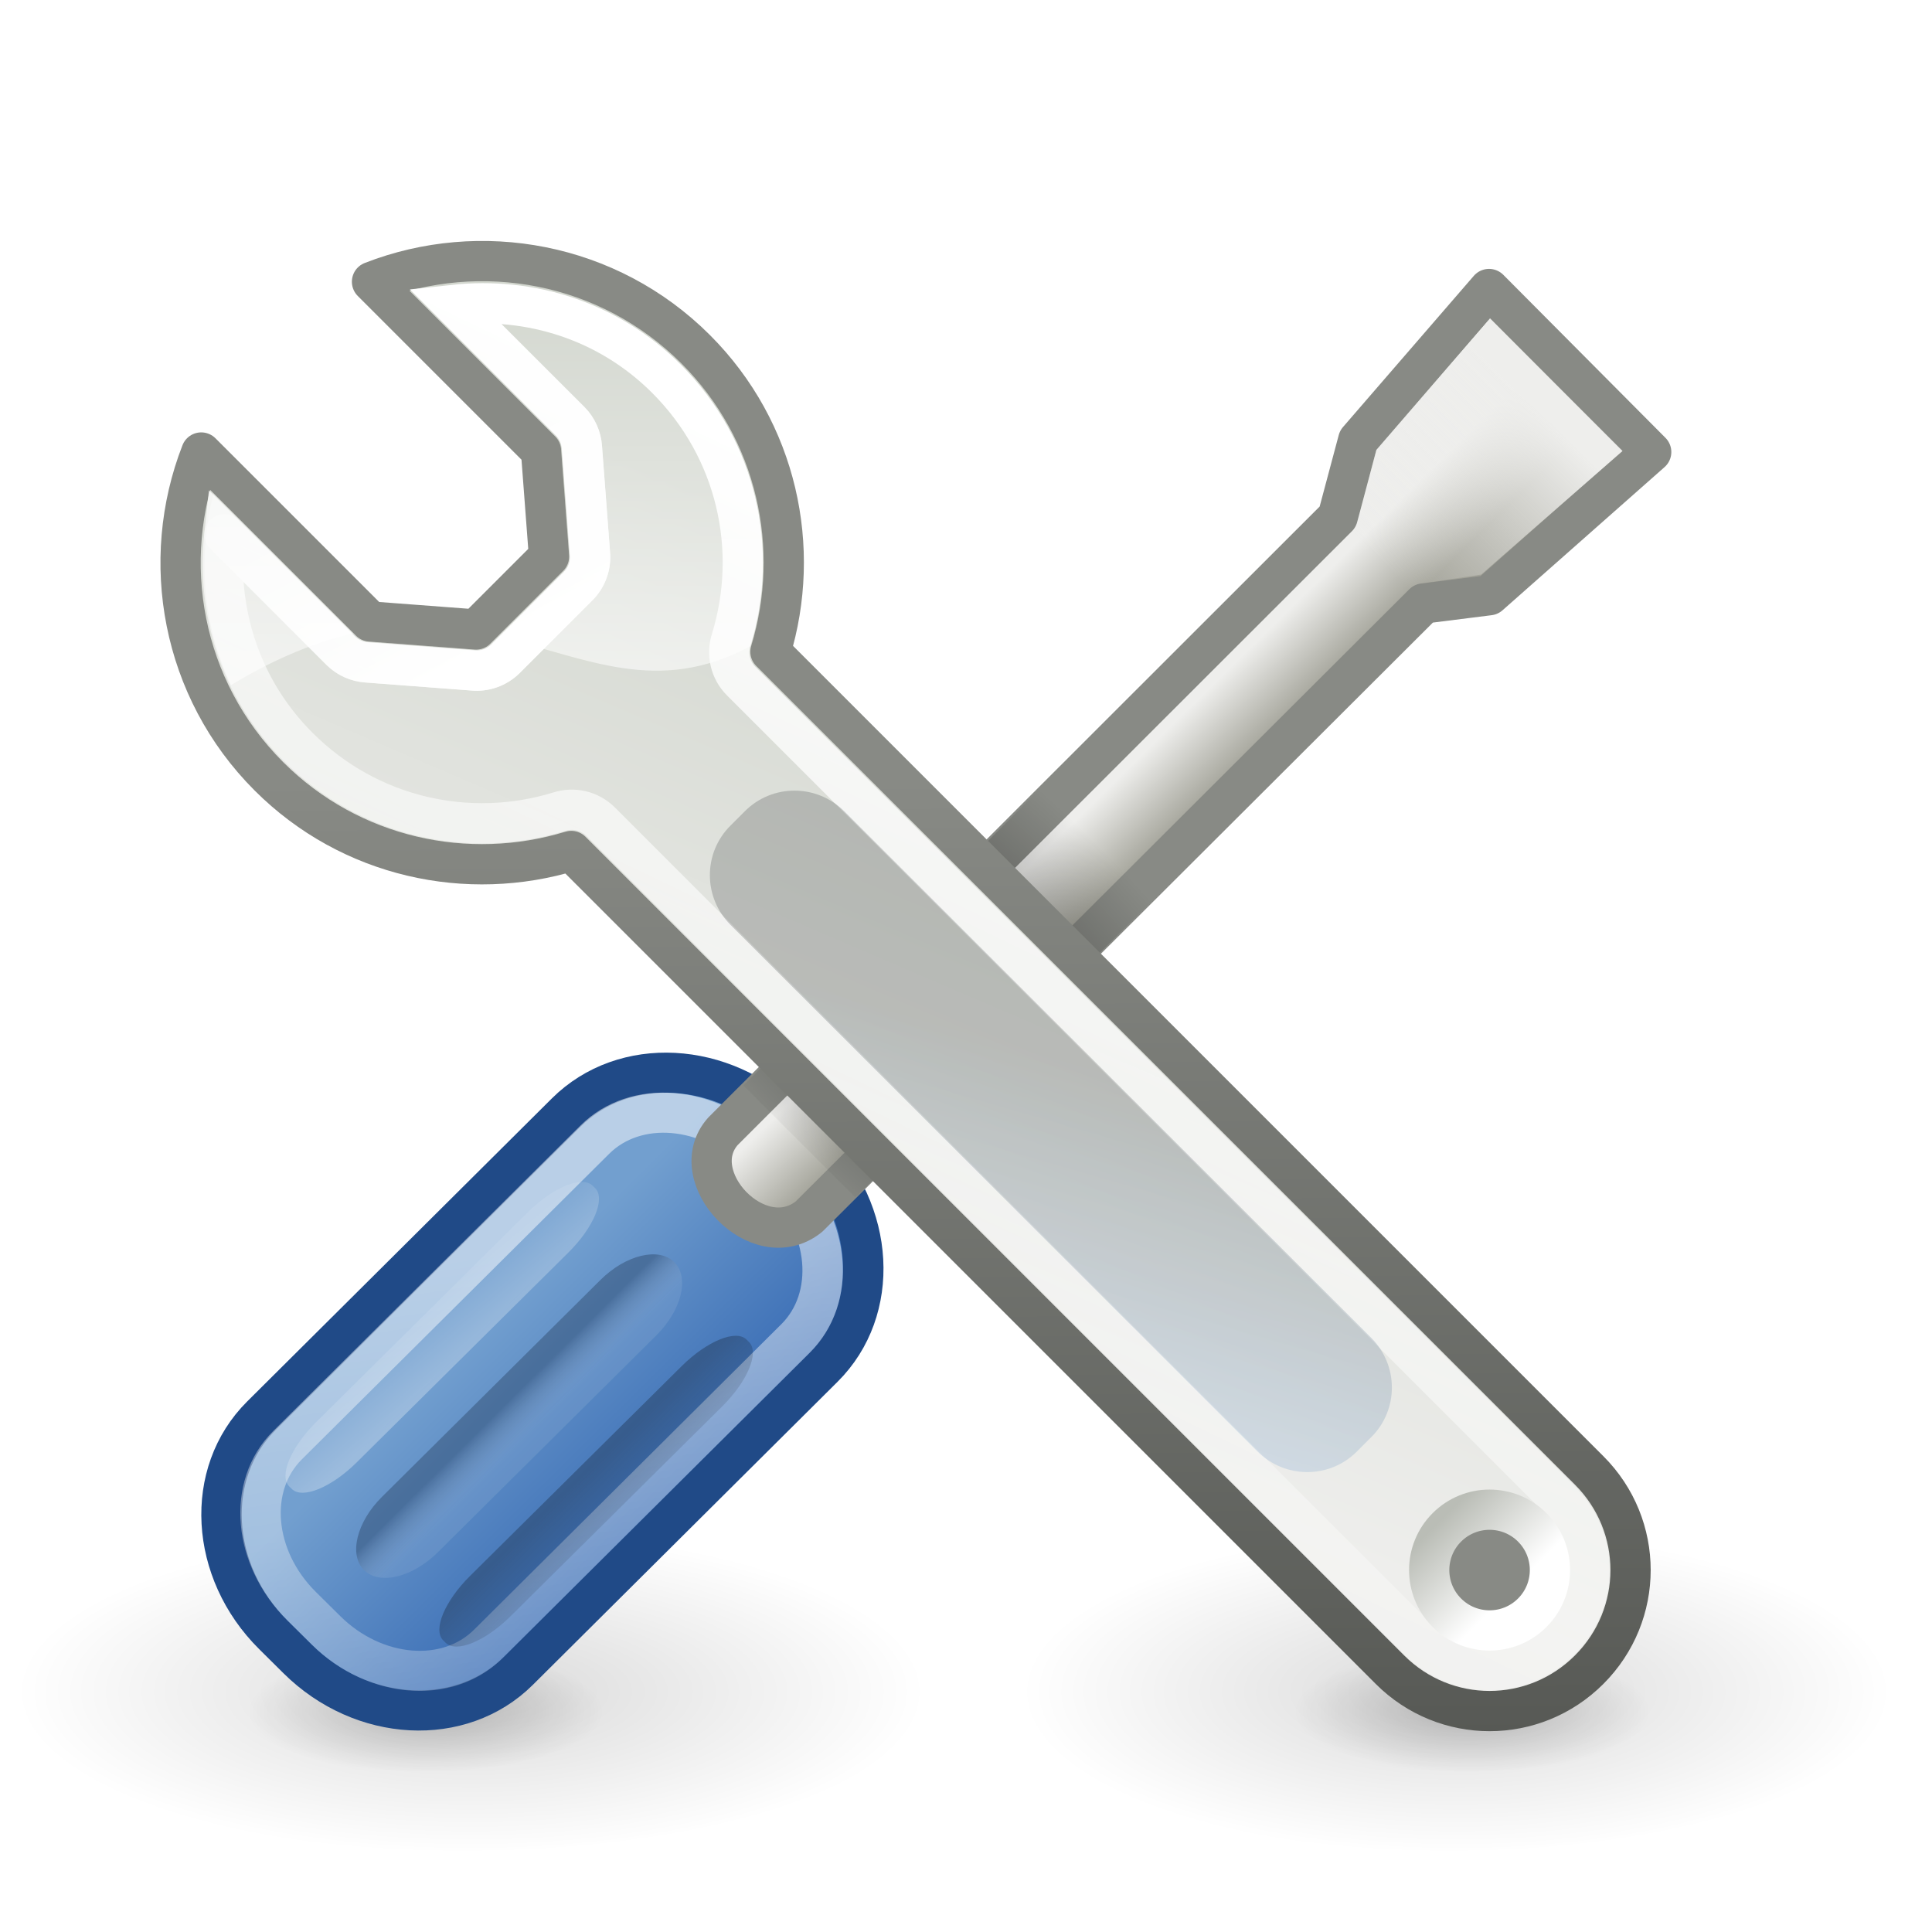
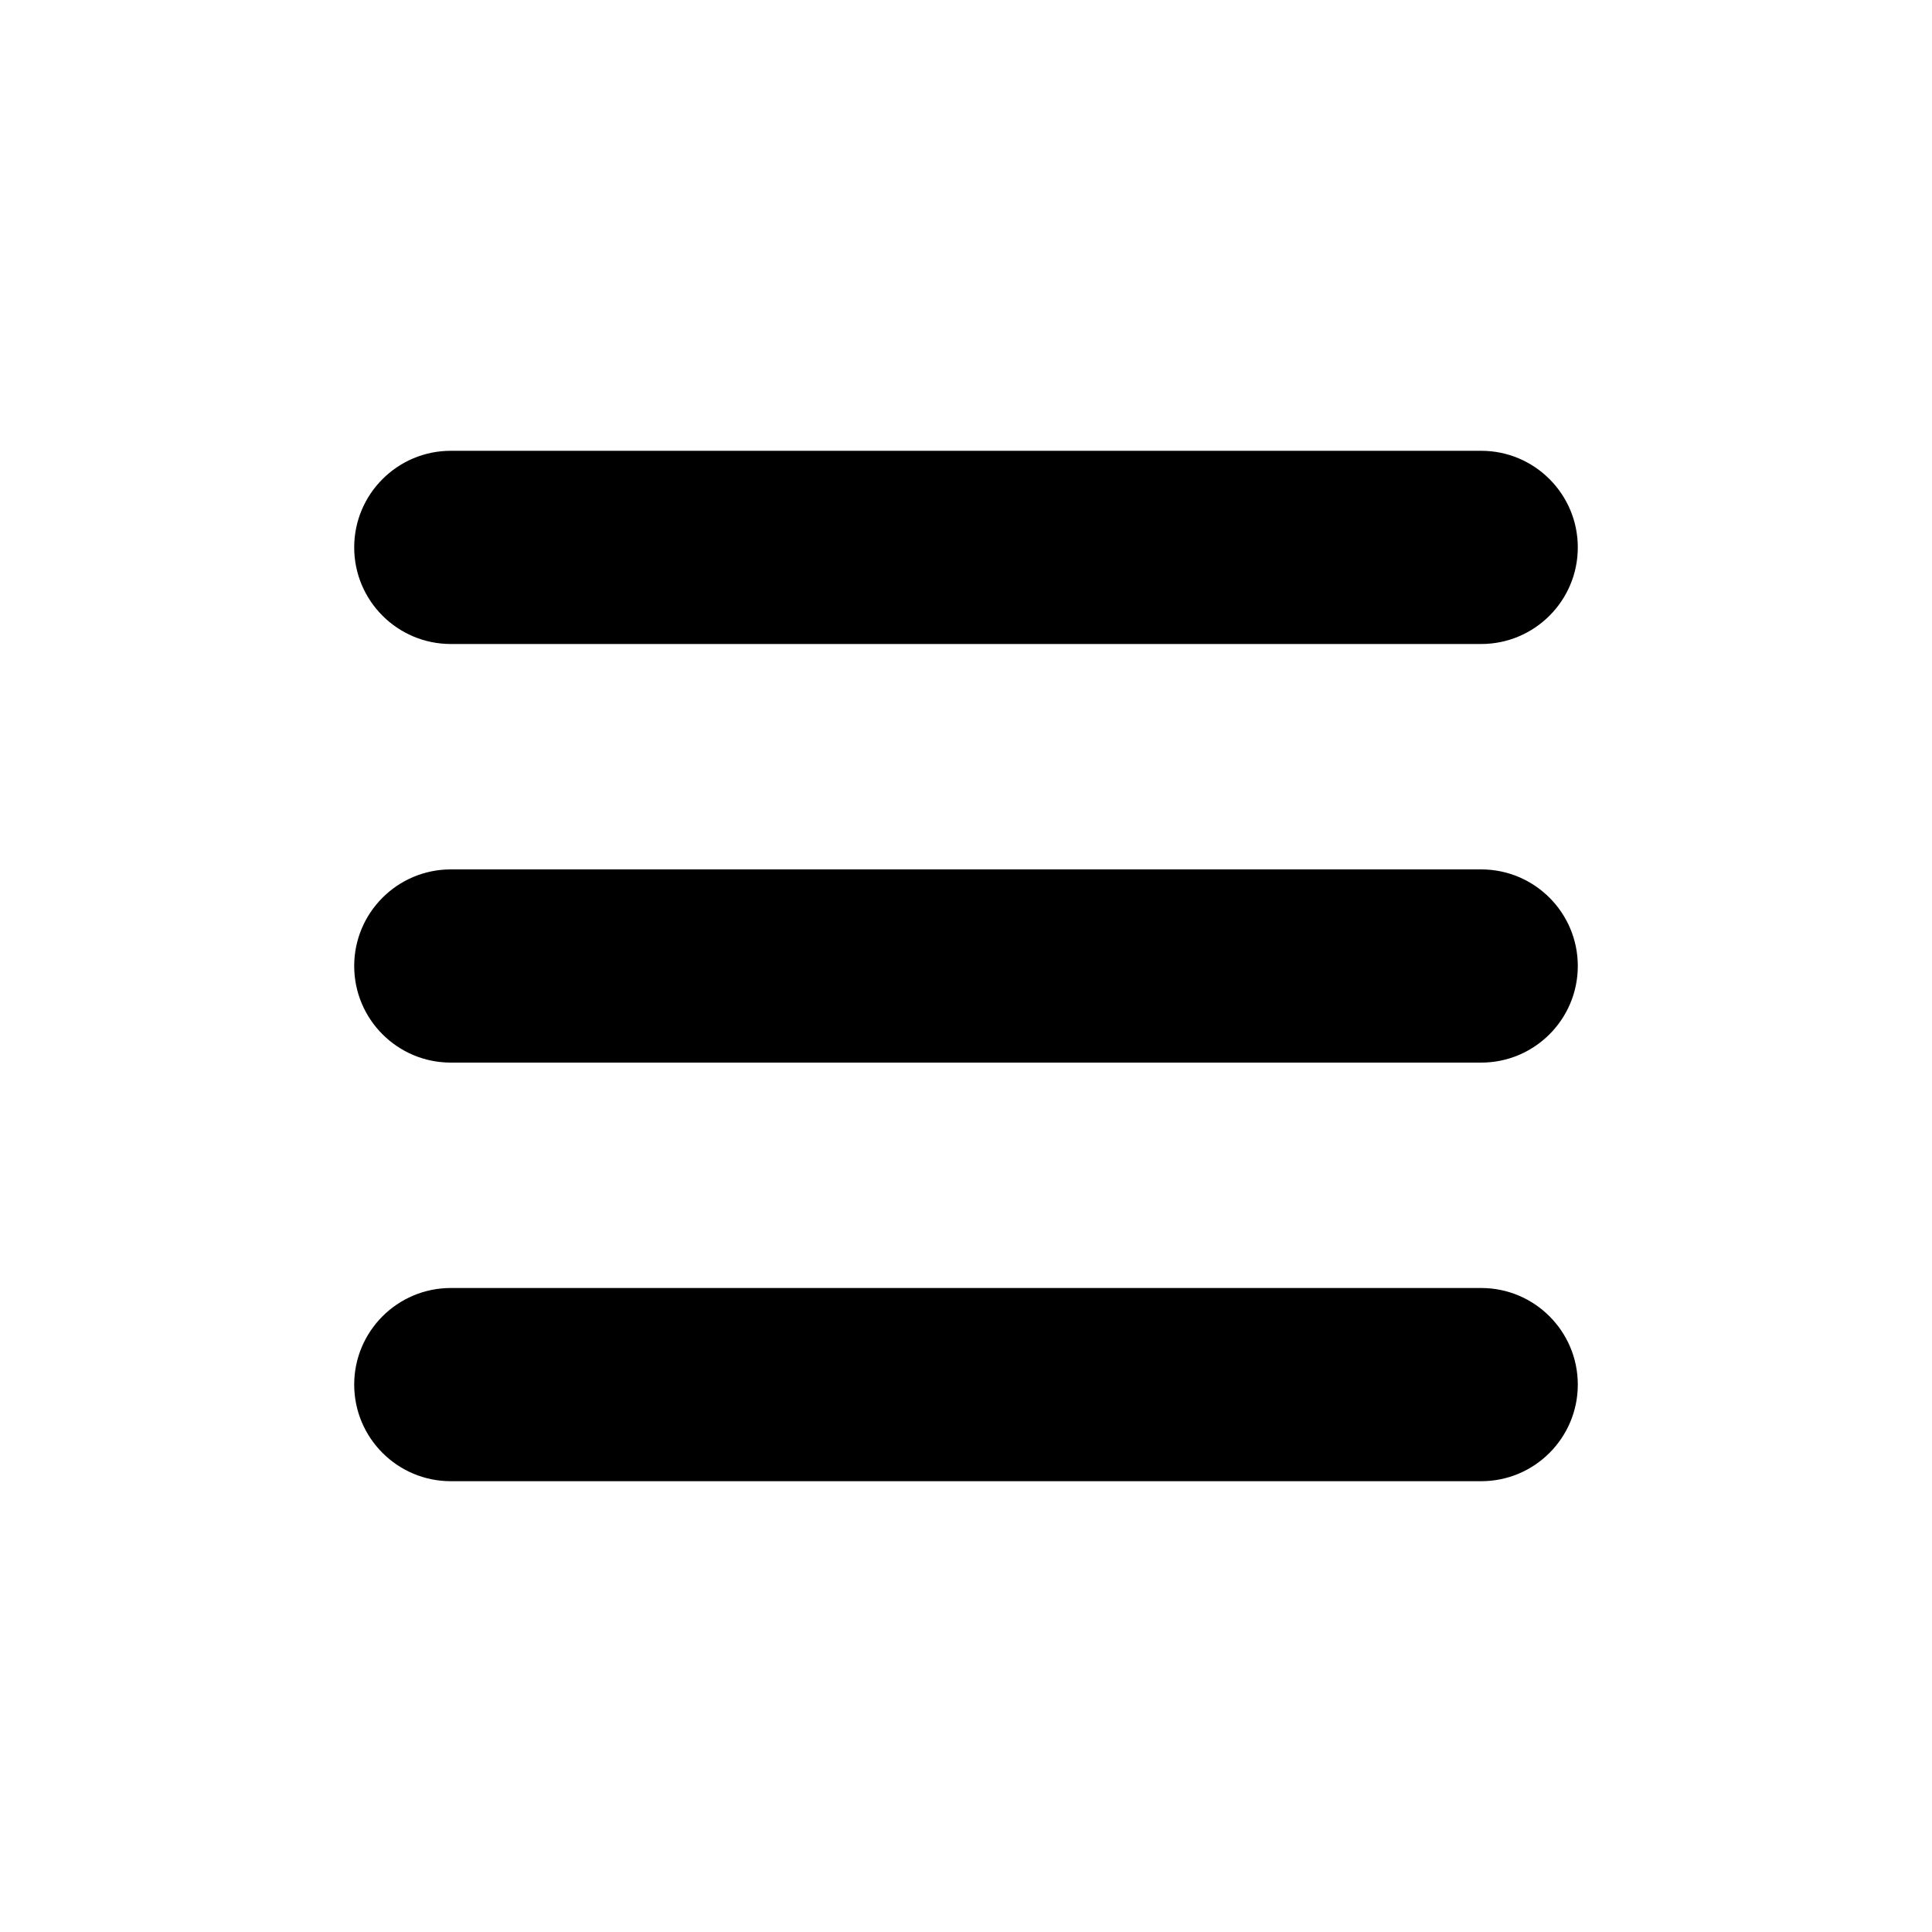
- <svg xmlns="http://www.w3.org/2000/svg" xmlns:xlink="http://www.w3.org/1999/xlink" width="512px" height="512px" id="svg4289" viewBox="0 0 48 48">
-   <defs id="defs4291">
-     <linearGradient id="linearGradient6998">
-       <stop style="stop-color:#000000;stop-opacity:1;" offset="0" id="stop7000" />
-       <stop style="stop-color:#000000;stop-opacity:0;" offset="1" id="stop7002" />
-     </linearGradient>
-     <linearGradient id="linearGradient5443">
-       <stop style="stop-color:#ffffff;stop-opacity:1;" offset="0" id="stop5445" />
-       <stop style="stop-color:#ffffff;stop-opacity:0;" offset="1" id="stop5447" />
-     </linearGradient>
-     <linearGradient id="linearGradient5437">
-       <stop style="stop-color:#2e3436;stop-opacity:1" offset="0" id="stop5439" />
-       <stop style="stop-color:#729fcf;stop-opacity:1" offset="1" id="stop5441" />
-     </linearGradient>
-     <linearGradient id="linearGradient6791">
-       <stop id="stop6793" offset="0" style="stop-color:#ffffff;stop-opacity:1;" />
-       <stop id="stop6795" offset="1" style="stop-color:#ffffff;stop-opacity:0" />
-     </linearGradient>
-     <linearGradient id="linearGradient6707">
-       <stop id="stop6709" offset="0" style="stop-color:#888a85;stop-opacity:1" />
-       <stop id="stop6711" offset="1" style="stop-color:#555753;stop-opacity:1" />
-     </linearGradient>
-     <linearGradient id="linearGradient6696">
-       <stop style="stop-color:#ffffff;stop-opacity:1;" offset="0" id="stop6698" />
-       <stop style="stop-color:#ffffff;stop-opacity:0;" offset="1" id="stop6700" />
-     </linearGradient>
-     <linearGradient id="linearGradient6576">
-       <stop style="stop-color:#ffffff;stop-opacity:1;" offset="0" id="stop6578" />
-       <stop style="stop-color:#ffffff;stop-opacity:0;" offset="1" id="stop6580" />
-     </linearGradient>
-     <linearGradient id="linearGradient6545">
-       <stop style="stop-color:#d3d7cf;stop-opacity:1" offset="0" id="stop6547" />
-       <stop style="stop-color:#eeeeec;stop-opacity:1" offset="1" id="stop6549" />
-     </linearGradient>
-     <linearGradient id="linearGradient6525">
-       <stop style="stop-color:#ffffff;stop-opacity:1;" offset="0" id="stop6527" />
-       <stop style="stop-color:#babdb6;stop-opacity:1" offset="1" id="stop6529" />
-     </linearGradient>
-     <linearGradient id="linearGradient6424">
-       <stop style="stop-color:#eeeeec;stop-opacity:1" offset="0" id="stop6426" />
-       <stop style="stop-color:#eeeeec;stop-opacity:0;" offset="1" id="stop6428" />
-     </linearGradient>
-     <linearGradient id="linearGradient5440">
-       <stop id="stop5442" offset="0" style="stop-color:#eeeeec;stop-opacity:1" />
-       <stop id="stop5444" offset="1" style="stop-color:#a2a298;stop-opacity:1;" />
-     </linearGradient>
-     <linearGradient id="linearGradient5402">
-       <stop style="stop-color:#000000;stop-opacity:1;" offset="0" id="stop5404" />
-       <stop style="stop-color:#000000;stop-opacity:0;" offset="1" id="stop5406" />
-     </linearGradient>
-     <linearGradient id="linearGradient2808">
-       <stop id="stop2810" offset="0" style="stop-color:white;stop-opacity:1;" />
-       <stop id="stop2812" offset="1" style="stop-color:white;stop-opacity:0.294" />
-     </linearGradient>
-     <linearGradient id="linearGradient6221">
-       <stop style="stop-color:black;stop-opacity:1;" offset="0" id="stop6223" />
-       <stop style="stop-color:black;stop-opacity:0;" offset="1" id="stop6225" />
-     </linearGradient>
-     <linearGradient id="linearGradient5220">
-       <stop style="stop-color:#0c1d35;stop-opacity:1" offset="0" id="stop5222" />
-       <stop style="stop-color:white;stop-opacity:0.294" offset="1" id="stop5224" />
-     </linearGradient>
-     <linearGradient id="linearGradient5210">
-       <stop style="stop-color:#729fcf;stop-opacity:1" offset="0" id="stop5212" />
-       <stop style="stop-color:#295ead;stop-opacity:1" offset="1" id="stop5214" />
-     </linearGradient>
-     <radialGradient xlink:href="#linearGradient6221" id="radialGradient6819" gradientUnits="userSpaceOnUse" gradientTransform="matrix(0.982963,0,0,0.508943,0.37414,16.84139)" cx="21.96" cy="34.498" fx="21.96" fy="34.498" r="12.728" />
-     <radialGradient xlink:href="#linearGradient6221" id="radialGradient6821" gradientUnits="userSpaceOnUse" gradientTransform="matrix(0.982963,0,0,0.508943,0.37414,16.84139)" cx="21.96" cy="34.498" fx="21.96" fy="34.498" r="12.728" />
-     <linearGradient xlink:href="#linearGradient6545" id="linearGradient6823" gradientUnits="userSpaceOnUse" x1="101.75" y1="16.75" x2="84.875" y2="23.5" />
-     <linearGradient xlink:href="#linearGradient6707" id="linearGradient6825" gradientUnits="userSpaceOnUse" x1="101.761" y1="23.366" x2="84.311" y2="40.944" />
-     <linearGradient xlink:href="#linearGradient6791" id="linearGradient6827" gradientUnits="userSpaceOnUse" x1="99.686" y1="7.615" x2="75.04" y2="16.261" />
-     <linearGradient xlink:href="#linearGradient6525" id="linearGradient6829" gradientUnits="userSpaceOnUse" x1="94" y1="43.241" x2="94" y2="40.766" />
-     <linearGradient xlink:href="#linearGradient5437" id="linearGradient6831" gradientUnits="userSpaceOnUse" gradientTransform="matrix(0.9982232,0,0,1.1272,101.975,-16.99201)" x1="-5.761" y1="40.213" x2="-12.692" y2="44.515" />
-     <linearGradient xlink:href="#linearGradient6576" id="linearGradient6833" gradientUnits="userSpaceOnUse" gradientTransform="matrix(0.7071068,-0.7071068,0.7071068,0.7071068,-58.4607,73.50663)" x1="93.686" y1="11.615" x2="96.311" y2="3.24" />
-     <linearGradient xlink:href="#linearGradient6696" id="linearGradient6835" gradientUnits="userSpaceOnUse" x1="19.5" y1="17.751" x2="19.5" y2="7.809" gradientTransform="translate(-1,-1)" />
-     <radialGradient xlink:href="#linearGradient6221" id="radialGradient6837" gradientUnits="userSpaceOnUse" gradientTransform="matrix(0.982963,0,0,0.508943,0.37414,16.84139)" cx="21.96" cy="34.498" fx="21.96" fy="34.498" r="12.728" />
-     <radialGradient xlink:href="#linearGradient6221" id="radialGradient6839" gradientUnits="userSpaceOnUse" gradientTransform="matrix(0.982963,0,0,0.508943,0.37414,16.84139)" cx="21.96" cy="34.498" fx="21.96" fy="34.498" r="12.728" />
-     <radialGradient xlink:href="#linearGradient6998" id="radialGradient7004" cx="24.326" cy="24.578" fx="24.326" fy="24.578" r="5.141" gradientUnits="userSpaceOnUse" gradientTransform="matrix(0.7495432,-0.7495432,1.856752,1.856752,-40.4776,-2.57375)" />
-     <linearGradient xlink:href="#linearGradient5210" id="linearGradient7047" gradientUnits="userSpaceOnUse" gradientTransform="matrix(0.8213511,0,0,1.009454,61.67628,-5.253954)" x1="-10.695" y1="41.106" x2="-1.049" y2="41.138" />
-     <linearGradient xlink:href="#linearGradient5443" id="linearGradient7049" gradientUnits="userSpaceOnUse" x1="53.589" y1="32.857" x2="69.976" y2="44.96" />
-     <linearGradient xlink:href="#linearGradient5440" id="linearGradient7051" gradientUnits="userSpaceOnUse" gradientTransform="matrix(0.7118239,-0.7118239,0.7071068,0.7071068,20.97998,22.29812)" x1="24.518" y1="22.429" x2="25.911" y2="23.831" />
-     <linearGradient xlink:href="#linearGradient2808" id="linearGradient7053" gradientUnits="userSpaceOnUse" gradientTransform="matrix(0.581783,0,0,0.6787466,57.54366,10.50605)" x1="-6.979" y1="37.127" x2="-9.904" y2="36.848" />
-     <linearGradient xlink:href="#linearGradient5220" id="linearGradient7055" gradientUnits="userSpaceOnUse" gradientTransform="matrix(0.4887947,0,0,0.6787448,59.05557,10.47263)" x1="-8.938" y1="40.375" x2="-7" y2="40.375" />
-     <linearGradient xlink:href="#linearGradient5402" id="linearGradient7057" gradientUnits="userSpaceOnUse" x1="57.349" y1="37.497" x2="59.35" y2="37.506" />
-     <linearGradient xlink:href="#linearGradient6424" id="linearGradient7059" gradientUnits="userSpaceOnUse" x1="54.5" y1="1.734" x2="54.5" y2="7.193" />
-   </defs>
-   <g id="layer1">
-     <path style="opacity:0.15;fill:url(#radialGradient6839);fill-opacity:1;stroke:none;stroke-width:1;stroke-linecap:round;stroke-linejoin:round;stroke-miterlimit:4;stroke-dasharray:none;stroke-opacity:1" id="path5331" d="M 34.471 34.3 A 12.728 6.364 0 1 1  9.016,34.3 A 12.728 6.364 0 1 1  34.471 34.3 z" transform="matrix(0.9035244,0,0,0.6241817,-8.145779,20.56296)" />
-     <path style="opacity:0.2;fill:url(#radialGradient6837);fill-opacity:1;stroke:none;stroke-width:1;stroke-linecap:round;stroke-linejoin:round;stroke-miterlimit:4;stroke-dasharray:none;stroke-opacity:1" id="path6769" d="M 34.471 34.3 A 12.728 6.364 0 1 1  9.016,34.3 A 12.728 6.364 0 1 1  34.471 34.3 z" transform="matrix(0.3535525,0,0,0.2357023,2.812531,34.41546)" />
-     <g id="g6432" transform="matrix(0.7071068,0.7071068,-0.7071068,0.7071068,0.4039197,-30.11739)">
-       <rect transform="matrix(0.9999917,-4.085772e-3,-2.7048962e-3,0.9999963,0,0)" ry="3.659" rx="4.074" y="27.727" x="50.588" height="17.997" width="8.997" id="rect5288" style="fill:url(#linearGradient7047);fill-opacity:1;stroke:#204a87;stroke-width:1;stroke-linecap:round;stroke-linejoin:round;stroke-miterlimit:4;stroke-dasharray:none;stroke-opacity:1" />
-       <rect transform="matrix(0.9999873,-5.0480452e-3,-2.8992949e-3,0.9999958,0,0)" ry="2.597" rx="3.08" y="28.816" x="51.574" height="15.96" width="7.018" id="rect5292" style="opacity:0.5;fill:none;fill-opacity:1;stroke:url(#linearGradient7049);stroke-width:1;stroke-linecap:round;stroke-linejoin:round;stroke-miterlimit:4;stroke-dasharray:none;stroke-opacity:1" />
-       <path id="path5286" d="M 52.247,0.5 L 52.605,5.455 L 53.593,7.163 L 53.586,28.755 C 53.674,30.258 56.419,30.336 56.596,28.745 L 56.621,7.175 L 57.629,5.877 L 57.96,0.515 C 57.96,0.515 52.247,0.5 52.247,0.5 z " style="fill:url(#linearGradient7051);fill-opacity:1;stroke:#888a85;stroke-width:1;stroke-linecap:round;stroke-linejoin:round;stroke-miterlimit:4;stroke-dasharray:none;stroke-opacity:1" />
-       <rect style="opacity:0.3;fill:url(#linearGradient7053);fill-opacity:1;stroke:none;stroke-width:1;stroke-linecap:round;stroke-linejoin:round;stroke-miterlimit:4;stroke-dasharray:none;stroke-opacity:1" id="rect2804" width="1.42" height="10.613" x="51.726" y="32.226" rx="0.666" ry="1.604" transform="matrix(0.9999908,-4.299452e-3,-4.299452e-3,0.9999908,0,0)" />
-       <rect transform="matrix(0.9999869,-5.11738e-3,-3.6122511e-3,0.9999935,0,0)" ry="1.604" rx="1.347" y="32.192" x="54.168" height="10.86" width="1.955" id="rect5290" style="opacity:0.3;fill:url(#linearGradient7055);fill-opacity:1;stroke:none;stroke-width:1;stroke-linecap:round;stroke-linejoin:round;stroke-miterlimit:4;stroke-dasharray:none;stroke-opacity:1" />
-       <rect style="opacity:0.25;fill:url(#linearGradient7057);fill-opacity:1;stroke:none;stroke-width:1;stroke-linecap:round;stroke-linejoin:round;stroke-miterlimit:4;stroke-dasharray:none;stroke-opacity:1" id="rect5398" width="1.42" height="10.613" x="57.132" y="32.249" rx="0.666" ry="1.604" transform="matrix(0.9999908,-4.2994573e-3,-4.2994573e-3,0.9999908,0,0)" />
-       <path id="path5450" d="M 52.781,1 L 53.094,5.312 L 54.031,6.906 C 54.074,6.983 54.095,7.069 54.094,7.156 L 56.125,7.188 C 56.12,7.076 56.153,6.966 56.219,6.875 L 57.125,5.656 L 57.438,1 C 56.653,1 53.566,1 52.781,1 z " style="fill:url(#linearGradient7059);fill-opacity:1;stroke:none;stroke-width:1;stroke-linecap:round;stroke-linejoin:round;stroke-miterlimit:4;stroke-opacity:1" />
-     </g>
-     <path style="opacity:0.5;fill:url(#radialGradient7004);fill-opacity:1;stroke:none;stroke-width:1;stroke-linecap:round;stroke-linejoin:round;stroke-miterlimit:4;stroke-dasharray:none;stroke-opacity:1" d="M 25.969,19.469 L 18.469,26.969 L 21.25,29.75 L 28.75,22.25 L 25.969,19.469 z " id="path6010" />
-     <g id="g6807" transform="translate(-1,0)">
-       <path transform="matrix(0.8642397,0,0,0.6241817,18.2084,20.56296)" d="M 34.471 34.3 A 12.728 6.364 0 1 1  9.016,34.3 A 12.728 6.364 0 1 1  34.471 34.3 z" id="path6765" style="opacity:0.15;fill:url(#radialGradient6819);fill-opacity:1;stroke:none;stroke-width:1;stroke-linecap:round;stroke-linejoin:round;stroke-miterlimit:4;stroke-dasharray:none;stroke-opacity:1" />
-       <path transform="matrix(0.3535525,0,0,0.2357023,29.81253,34.41546)" d="M 34.471 34.3 A 12.728 6.364 0 1 1  9.016,34.3 A 12.728 6.364 0 1 1  34.471 34.3 z" id="path6773" style="opacity:0.2;fill:url(#radialGradient6821);fill-opacity:1;stroke:none;stroke-width:1;stroke-linecap:round;stroke-linejoin:round;stroke-miterlimit:4;stroke-dasharray:none;stroke-opacity:1" />
-       <g transform="translate(-1.697983,0.2707704)" id="g6739">
-         <g id="g6553" transform="matrix(0.7071068,-0.7071068,0.7071068,0.7071068,-57.4607,74.50663)">
-           <path id="path6491" d="M 91,1.148 C 88.357,2.308 86.5,4.953 86.5,8.023 C 86.5,10.894 88.129,13.388 90.5,14.648 L 90.5,43.414 C 90.5,45.353 92.061,46.914 94,46.914 C 95.939,46.914 97.5,45.353 97.5,43.414 L 97.5,14.648 C 99.871,13.388 101.5,10.894 101.5,8.023 C 101.5,4.953 99.643,2.308 97,1.148 L 97,7.086 L 95.281,9.086 L 92.719,9.086 L 91,7.086 L 91,1.148 z " style="opacity:1;fill:url(#linearGradient6823);fill-opacity:1;stroke:url(#linearGradient6825);stroke-width:1;stroke-linecap:round;stroke-linejoin:round;stroke-miterlimit:4;stroke-dasharray:none;stroke-dashoffset:0.7;stroke-opacity:1" />
-           <path id="path6505" d="M 89.969,2.992 C 88.491,4.18 87.531,5.978 87.531,8.023 C 87.531,10.51 88.918,12.652 90.969,13.742 C 91.312,13.914 91.53,14.264 91.531,14.648 L 91.531,43.414 C 91.531,44.808 92.607,45.883 94,45.883 C 95.393,45.883 96.469,44.808 96.469,43.414 L 96.469,14.648 C 96.47,14.264 96.688,13.914 97.031,13.742 C 99.082,12.652 100.469,10.51 100.469,8.023 C 100.469,5.978 99.509,4.18 98.031,2.992 L 98.031,7.086 C 98.029,7.327 97.94,7.56 97.781,7.742 L 96.062,9.742 C 95.871,9.977 95.585,10.115 95.281,10.117 L 92.719,10.117 C 92.415,10.115 92.129,9.977 91.938,9.742 L 90.219,7.742 C 90.06,7.56 89.971,7.327 89.969,7.086 L 89.969,2.992 z " style="opacity:1;fill:none;fill-opacity:1;stroke:url(#linearGradient6827);stroke-width:1;stroke-linecap:round;stroke-linejoin:miter;stroke-miterlimit:4;stroke-dashoffset:0.7;stroke-opacity:1" />
-           <path transform="translate(-3.7626907e-8,0.9142136)" d="M 95.5 42.5 A 1.5 1.5 0 1 1  92.5,42.5 A 1.5 1.5 0 1 1  95.5 42.5 z" id="path6507" style="opacity:1;fill:#888a85;fill-opacity:1;stroke:url(#linearGradient6829);stroke-width:1;stroke-linecap:round;stroke-linejoin:miter;stroke-miterlimit:4;stroke-dasharray:none;stroke-dashoffset:0.7;stroke-opacity:1" />
-           <rect style="opacity:0.231;fill:url(#linearGradient6831);fill-opacity:1;stroke:none;stroke-width:1;stroke-linecap:round;stroke-linejoin:round;stroke-miterlimit:4;stroke-dasharray:none;stroke-opacity:1;display:inline" id="rect6533" width="3.993" height="22" x="91.993" y="16.964" rx="1.738" ry="1.744" transform="matrix(0.9999999,3.8645919e-4,3.8358553e-4,0.9999999,0,0)" />
-         </g>
-         <path style="fill:none;fill-opacity:1;stroke:url(#linearGradient6833);stroke-width:1;stroke-linecap:round;stroke-linejoin:miter;stroke-miterlimit:4;stroke-dashoffset:0.7;stroke-opacity:1" d="M 13.974,7.304 L 16.868,10.198 C 17.037,10.371 17.139,10.598 17.156,10.839 L 17.354,13.469 C 17.385,13.771 17.28,14.07 17.067,14.286 L 15.255,16.098 C 15.039,16.311 14.739,16.417 14.438,16.386 L 11.808,16.187 C 11.567,16.17 11.34,16.068 11.167,15.9 L 8.273,13.005" id="path6573" />
-         <path style="opacity:0.591;fill:url(#linearGradient6835);fill-opacity:1;stroke:none;stroke-width:1;stroke-linecap:round;stroke-linejoin:round;stroke-miterlimit:4;stroke-dasharray:none;stroke-dashoffset:0.7;stroke-opacity:1" d="M 14.719,6.812 C 14.13,6.814 13.543,6.888 12.969,7.031 L 16.5,10.562 C 16.59,10.651 16.646,10.75 16.656,10.875 L 16.875,13.5 C 16.889,13.656 16.83,13.828 16.719,13.938 L 15.125,15.562 C 17.279,16.074 19.039,17.021 21.344,15.781 C 22.075,13.392 21.484,10.671 19.594,8.781 C 18.246,7.433 16.485,6.808 14.719,6.812 z M 8,12 C 7.606,13.58 7.731,15.263 8.438,16.75 C 9.564,16.068 10.561,15.675 11.469,15.469 L 8,12 z " id="path6651" />
-       </g>
-     </g>
-   </g>
+ <svg xmlns="http://www.w3.org/2000/svg" width="30" height="30" viewBox="0 0 30 30" fill="currentColor">
+   <path d="M23 7C23.828 7 24.5 7.672 24.5 8.5C24.5 9.328 23.828 10 23 10H7C6.172 10 5.5 9.328 5.5 8.5C5.5 7.672 6.172 7 7 7H23Z" fill="currentColor" />
+   <path d="M23 20C23.828 20 24.5 20.672 24.5 21.5C24.5 22.328 23.828 23 23 23H7C6.172 23 5.5 22.328 5.5 21.5C5.5 20.672 6.172 20 7 20H23Z" fill="currentColor" />
+   <path d="M23 13.5C23.828 13.5 24.5 14.172 24.5 15C24.5 15.828 23.828 16.5 23 16.5H7C6.172 16.5 5.5 15.828 5.5 15C5.5 14.172 6.172 13.5 7 13.5H23Z" fill="currentColor" />
</svg>
